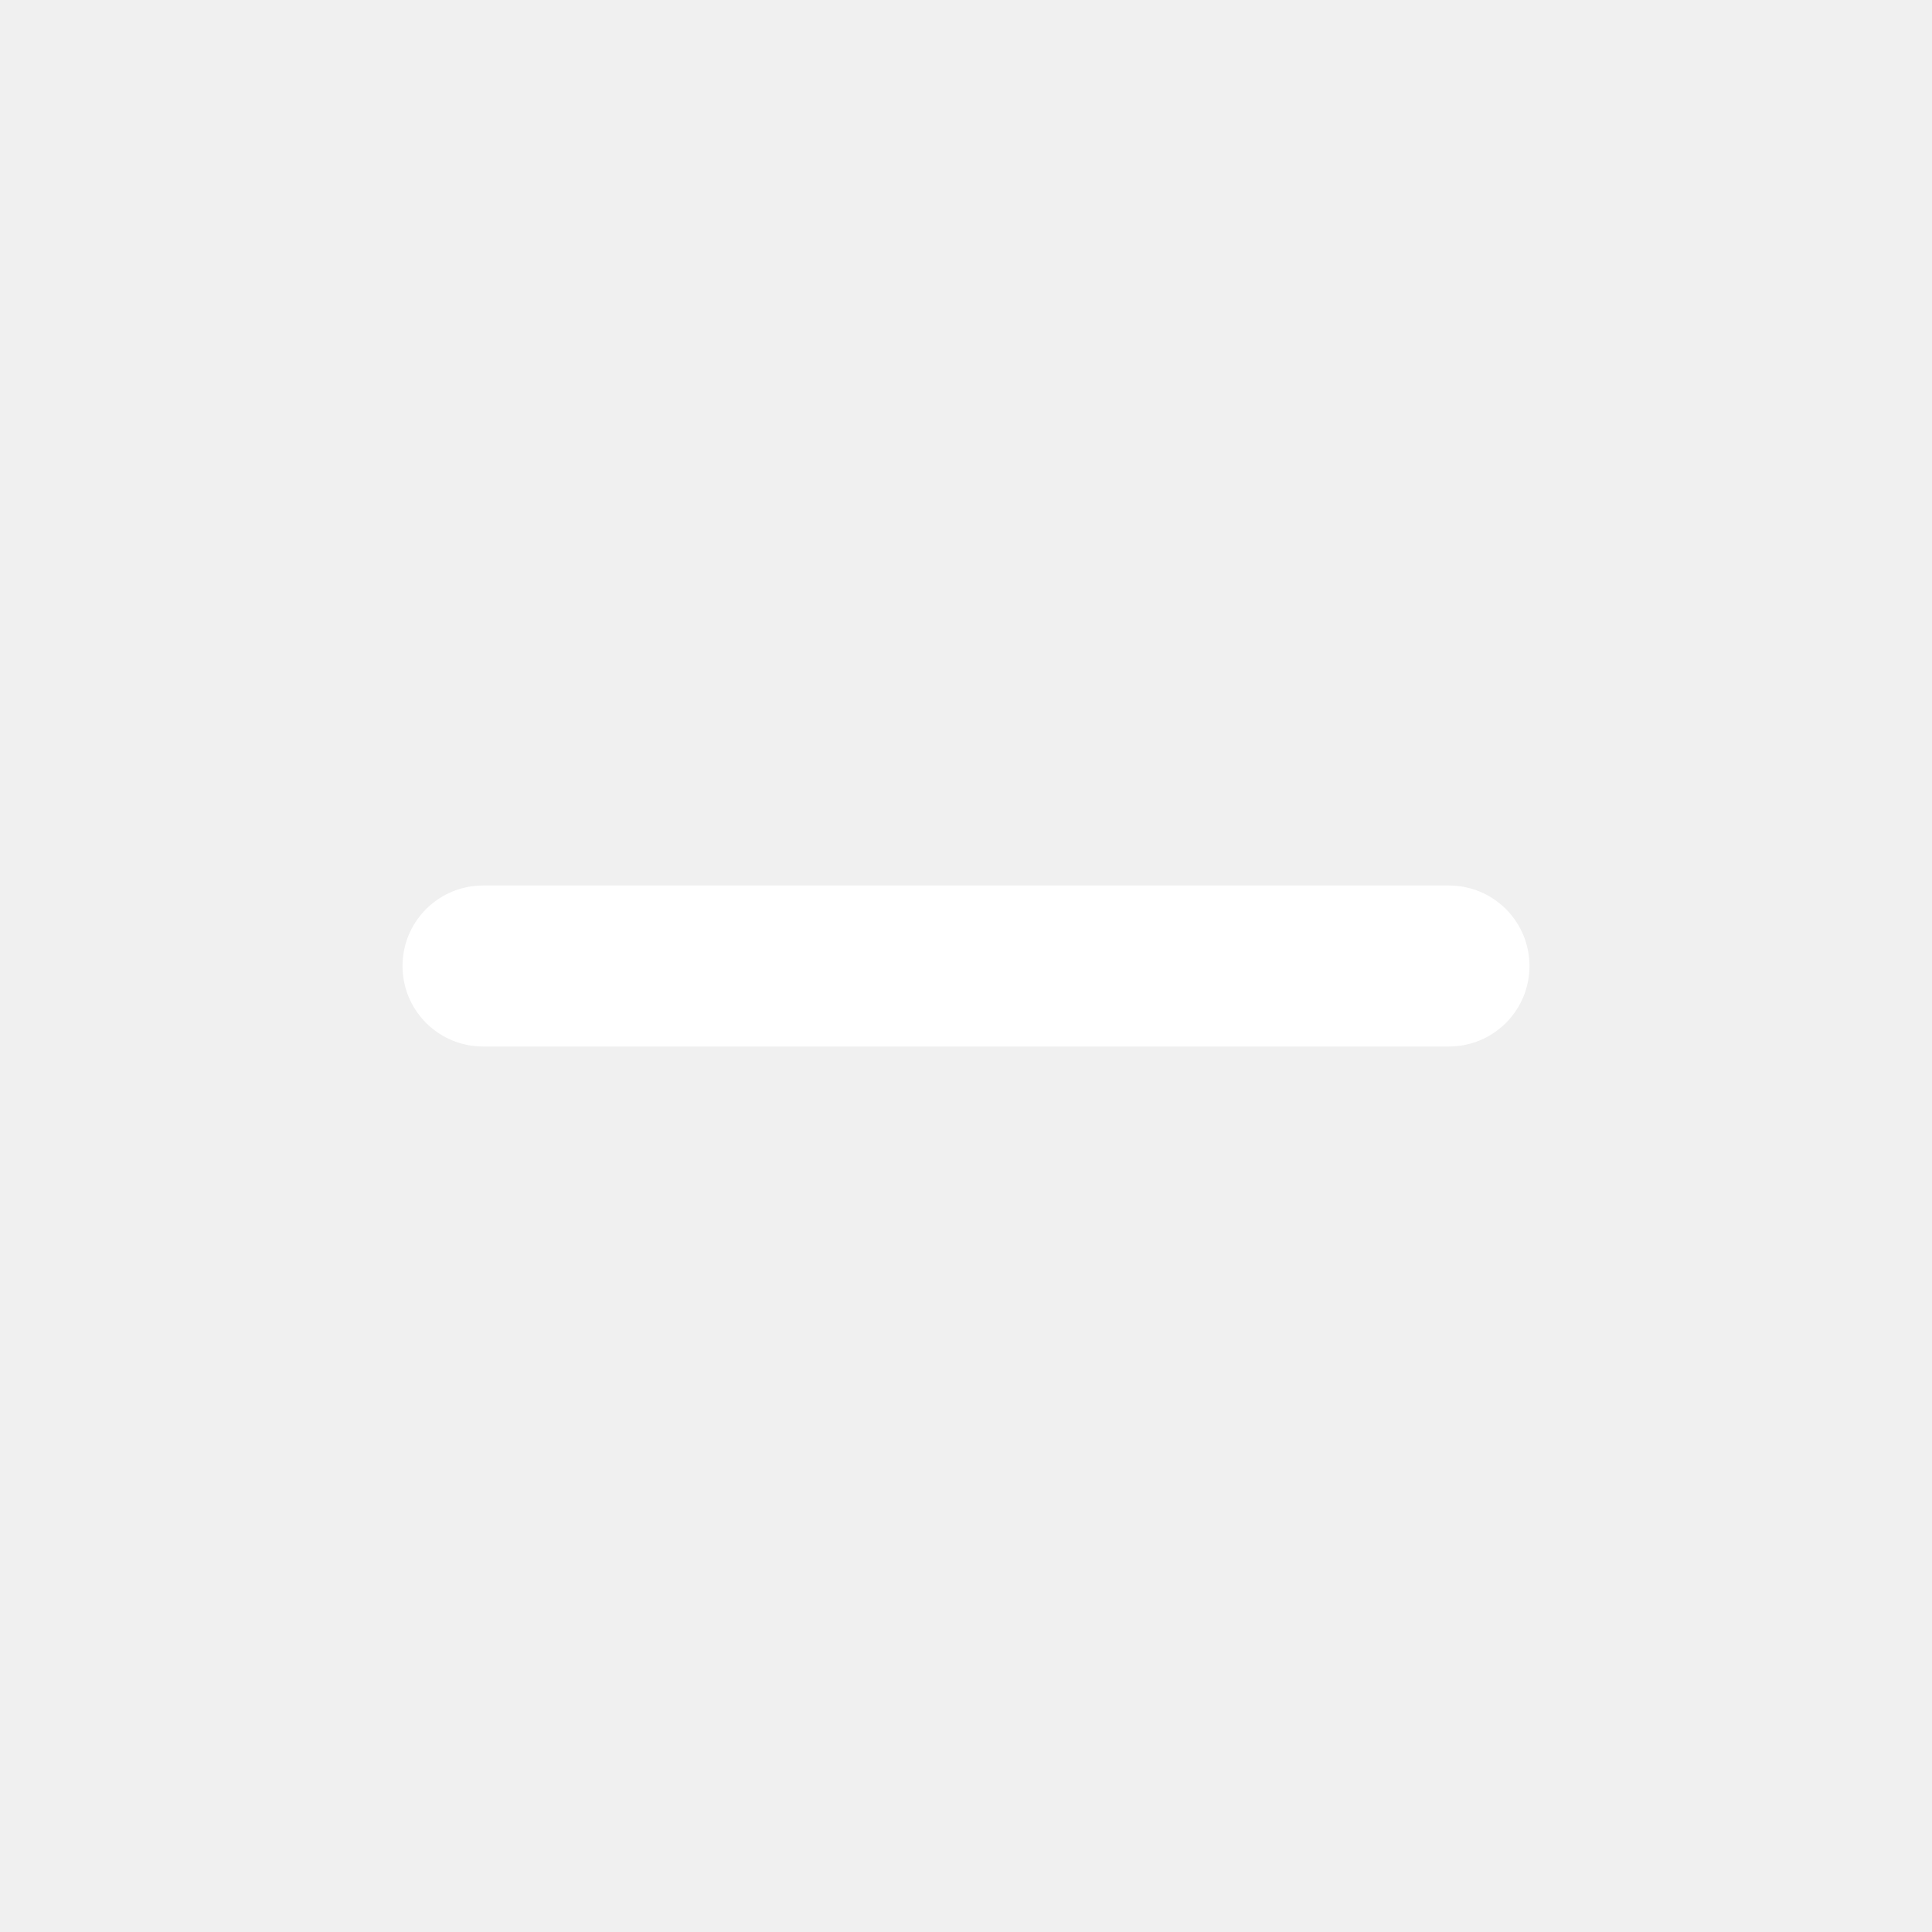
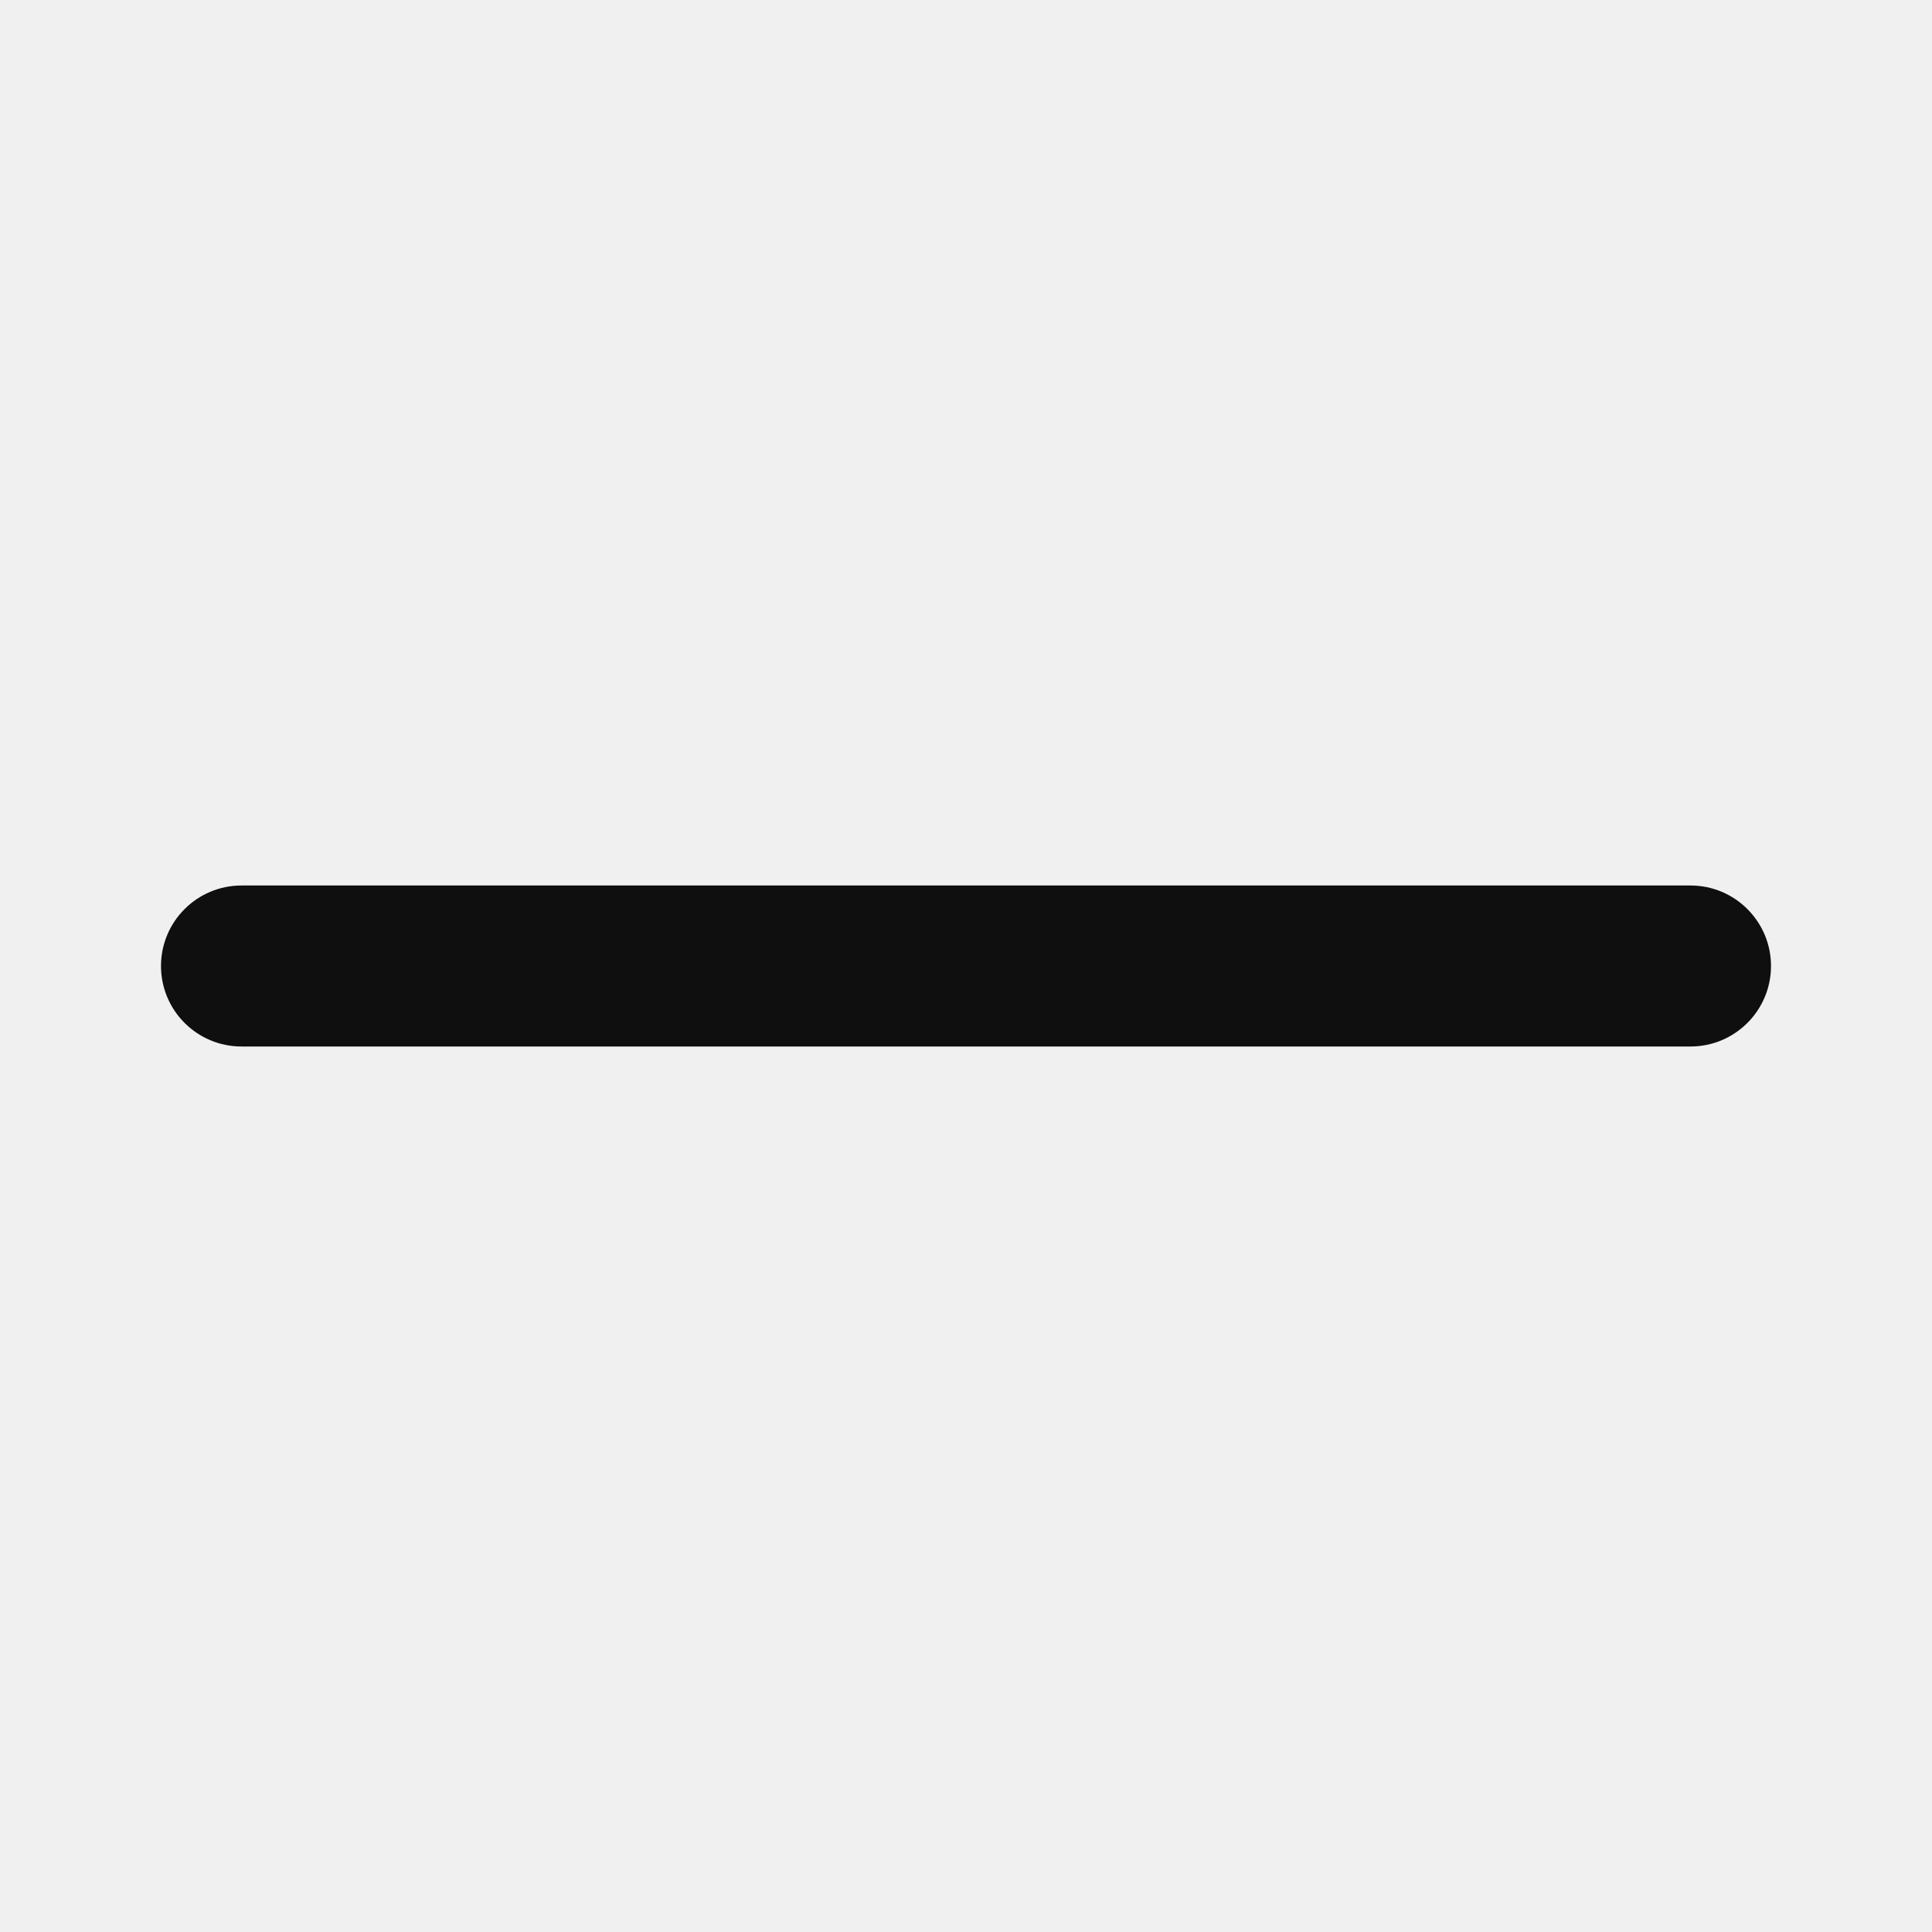
<svg xmlns="http://www.w3.org/2000/svg" width="800px" height="800px" viewBox="0 0 24 24" fill="none">
-   <g id="SVGRepo_bgCarrier" stroke-width="0" />
-   <g id="SVGRepo_tracerCarrier" stroke-linecap="round" stroke-linejoin="round" />
-   <g id="SVGRepo_iconCarrier">
-     <path d="M6 12L18 12" stroke="#ffffff" stroke-width="2" stroke-linecap="round" stroke-linejoin="round" />
-   </g>
+   <path d="M2 12C2 11.448 2.448 11 3 11H21C21.552 11 22 11.448 22 12C22 12.552 21.552 13 21 13H3C2.448 13 2 12.552 2 12Z" fill="#0F0F0F" />
</svg>
